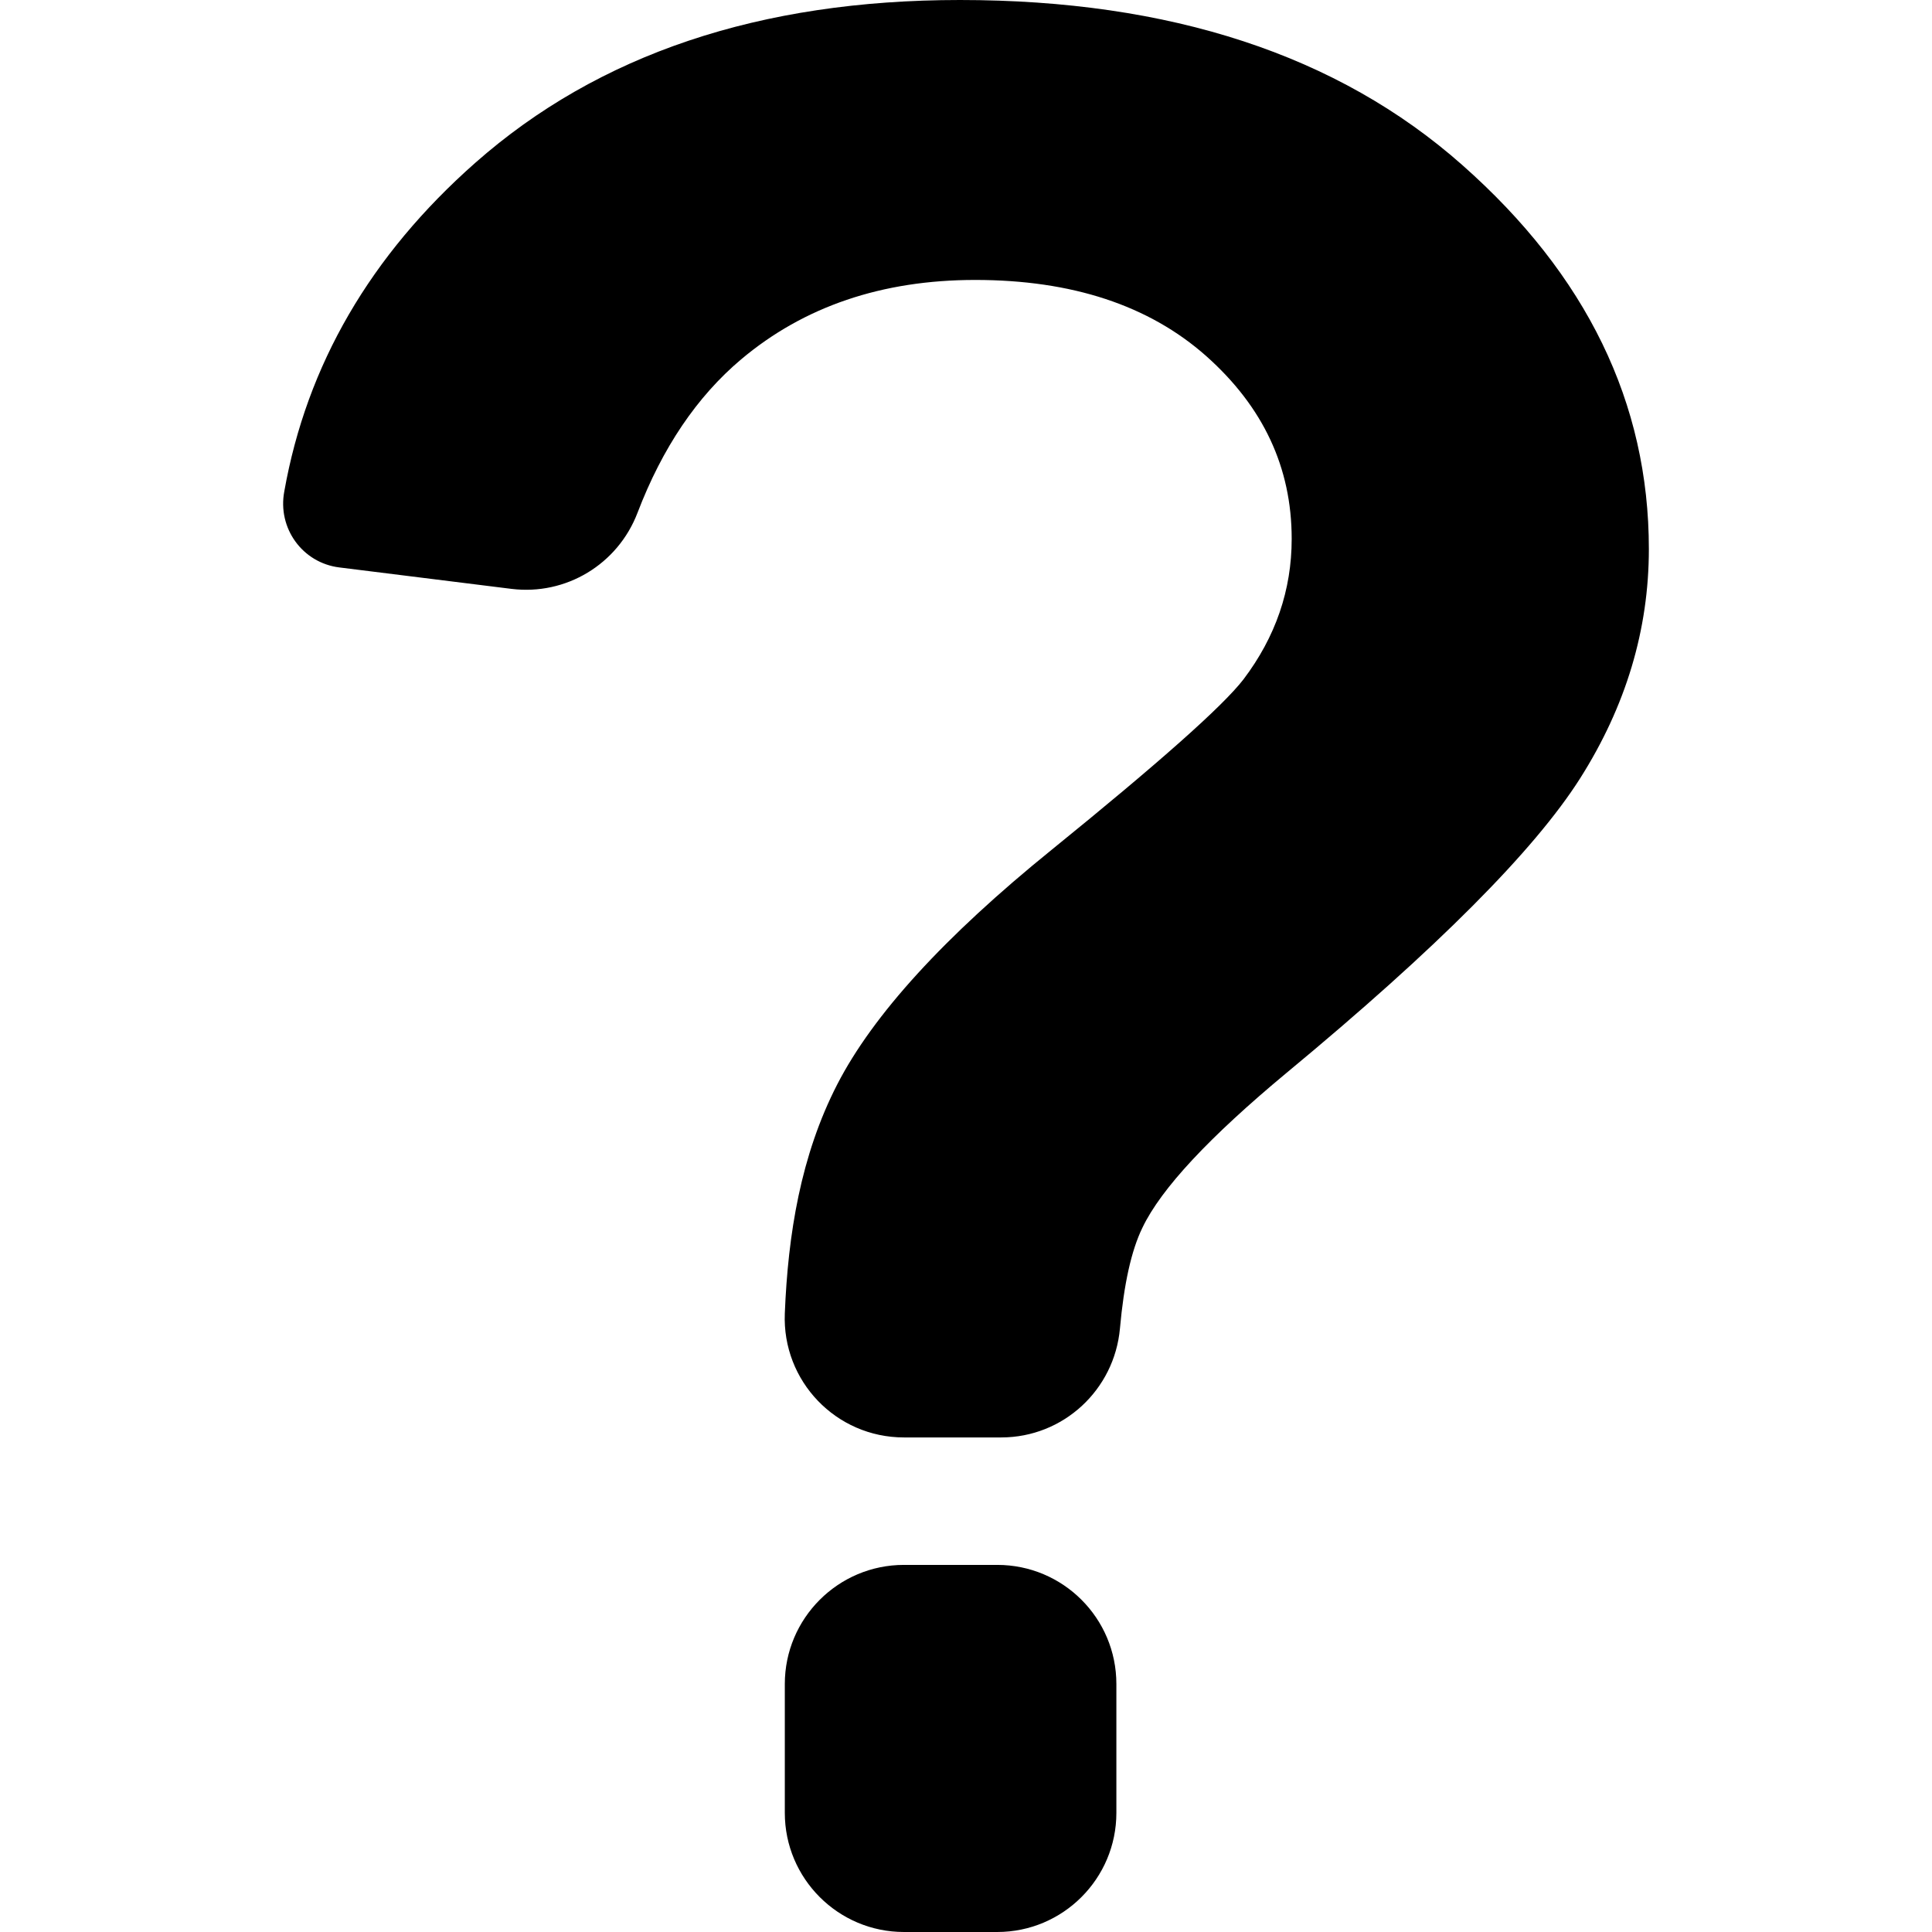
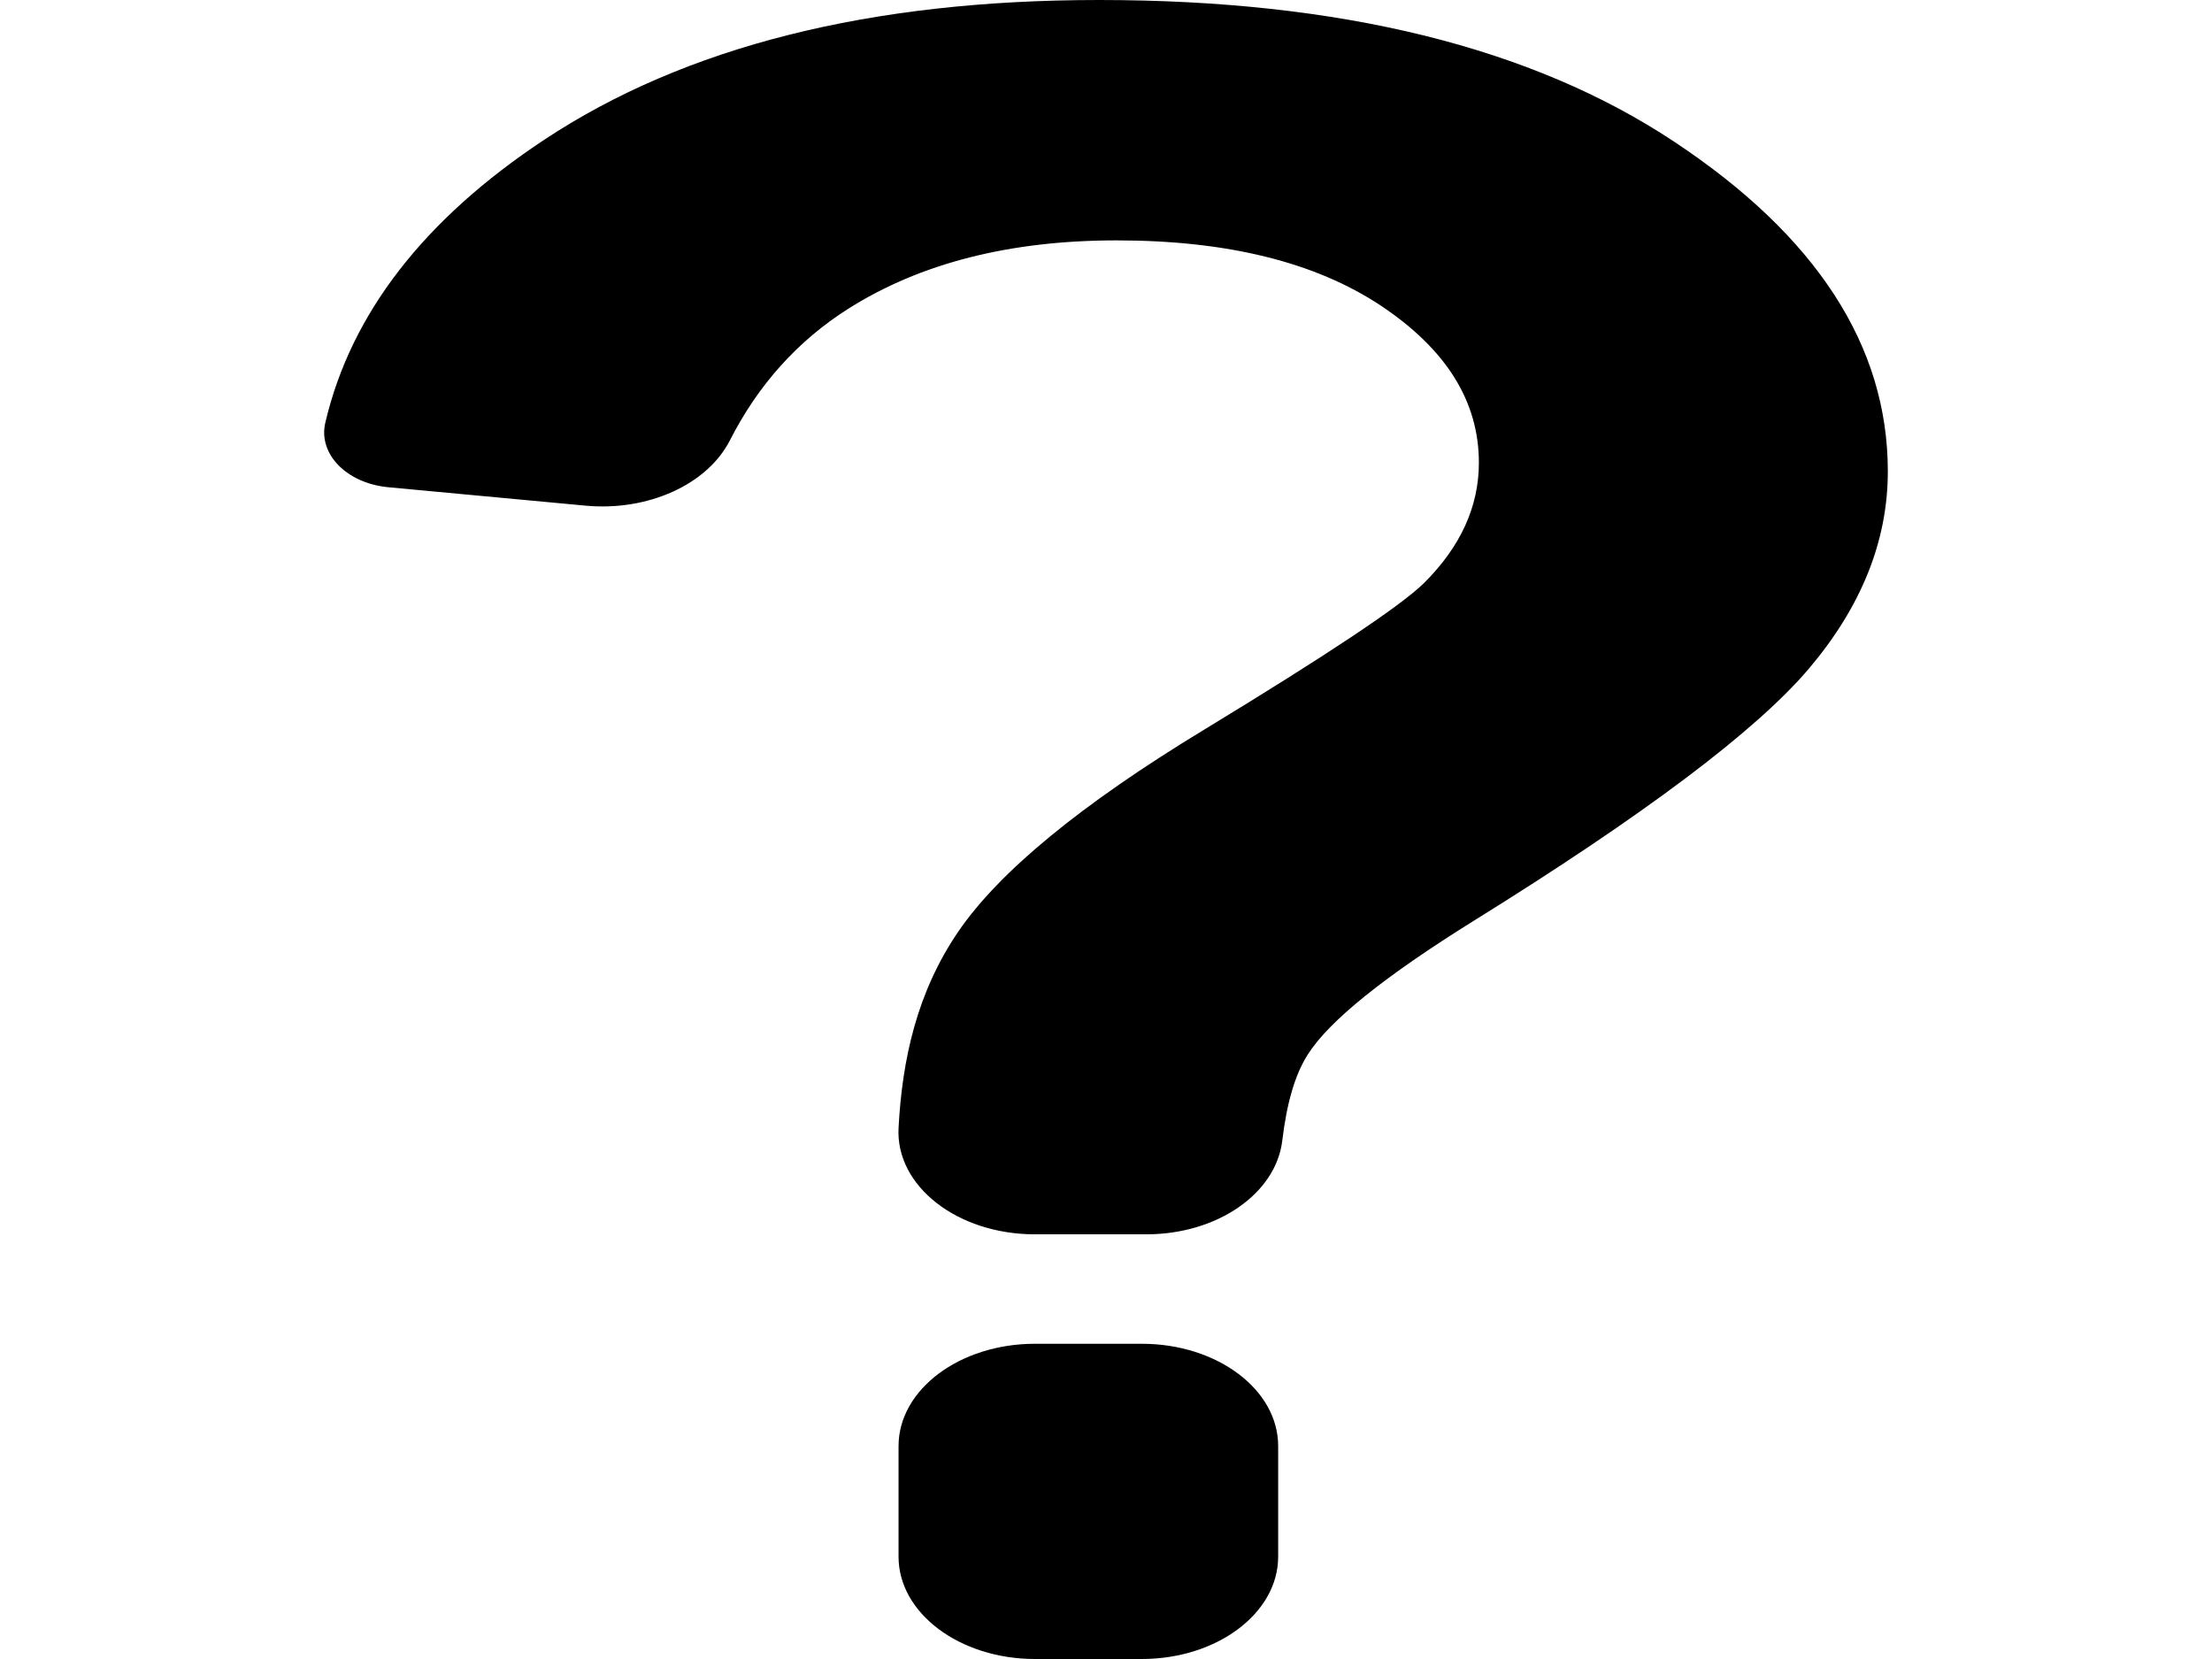
- <svg xmlns="http://www.w3.org/2000/svg" fill="#000000" version="1.1" id="Capa_1" width="800px" height="800px" viewBox="0 0 973.1 973.1" xml:space="preserve">
-   <g>
-     <path d="M502.29,788.199h-47c-33.1,0-60,26.9-60,60v64.9c0,33.1,26.9,60,60,60h47c33.101,0,60-26.9,60-60v-64.9   C562.29,815,535.391,788.199,502.29,788.199z" />
-     <path d="M170.89,285.8l86.7,10.8c27.5,3.4,53.6-12.4,63.5-38.3c12.5-32.7,29.9-58.5,52.2-77.3c31.601-26.6,70.9-40,117.9-40   c48.7,0,87.5,12.8,116.3,38.3c28.8,25.6,43.1,56.2,43.1,92.1c0,25.8-8.1,49.4-24.3,70.8c-10.5,13.6-42.8,42.2-96.7,85.9   c-54,43.7-89.899,83.099-107.899,118.099c-18.4,35.801-24.8,75.5-26.4,115.301c-1.399,34.1,25.8,62.5,60,62.5h49   c31.2,0,57-23.9,59.8-54.9c2-22.299,5.7-39.199,11.301-50.699c9.399-19.701,33.699-45.701,72.699-78.1   C723.59,477.8,772.79,428.4,795.891,392c23-36.3,34.6-74.8,34.6-115.5c0-73.5-31.3-138-94-193.4c-62.6-55.4-147-83.1-253-83.1   c-100.8,0-182.1,27.3-244.1,82c-52.8,46.6-84.9,101.8-96.2,165.5C139.69,266.1,152.39,283.5,170.89,285.8z" />
+ <svg xmlns="http://www.w3.org/2000/svg" width="800px" height="600px" viewBox="0 0 800 600" version="1.1">
+   <g id="surface1">
+     <path style=" stroke:none;fill-rule:nonzero;fill:rgb(0%,0%,0%);fill-opacity:1;" d="M 412.941 485.992 L 374.301 485.992 C 347.09 485.992 324.973 502.578 324.973 522.988 L 324.973 563.004 C 324.973 583.414 347.09 600 374.301 600 L 412.941 600 C 440.152 600 462.266 583.414 462.266 563.004 L 462.266 522.988 C 462.266 502.52 440.152 485.992 412.941 485.992 Z M 412.941 485.992 " />
+     <path style=" stroke:none;fill-rule:nonzero;fill:rgb(0%,0%,0%);fill-opacity:1;" d="M 140.492 176.219 L 211.77 182.879 C 234.375 184.977 255.832 175.234 263.973 159.266 C 274.25 139.102 288.555 123.195 306.887 111.602 C 332.867 95.199 365.176 86.938 403.816 86.938 C 443.852 86.938 475.75 94.832 499.426 110.555 C 523.102 126.34 534.859 145.207 534.859 167.34 C 534.859 183.25 528.199 197.801 514.883 210.996 C 506.25 219.383 479.695 237.016 435.383 263.961 C 390.988 290.906 361.477 315.199 346.68 336.777 C 331.551 358.852 326.289 383.332 324.977 407.871 C 323.824 428.898 346.184 446.41 374.301 446.41 L 414.586 446.41 C 440.234 446.41 461.445 431.672 463.746 412.559 C 465.391 398.809 468.434 388.387 473.039 381.297 C 480.766 369.148 500.742 353.117 532.805 333.141 C 594.875 294.605 635.32 264.145 654.312 241.703 C 673.223 219.32 682.758 195.582 682.758 170.484 C 682.758 125.168 657.027 85.398 605.48 51.238 C 554.016 17.078 484.629 0 397.484 0 C 314.617 0 247.777 16.832 196.809 50.559 C 153.398 79.293 127.008 113.328 117.719 152.605 C 114.84 164.074 125.281 174.801 140.492 176.219 Z M 140.492 176.219 " />
  </g>
</svg>
